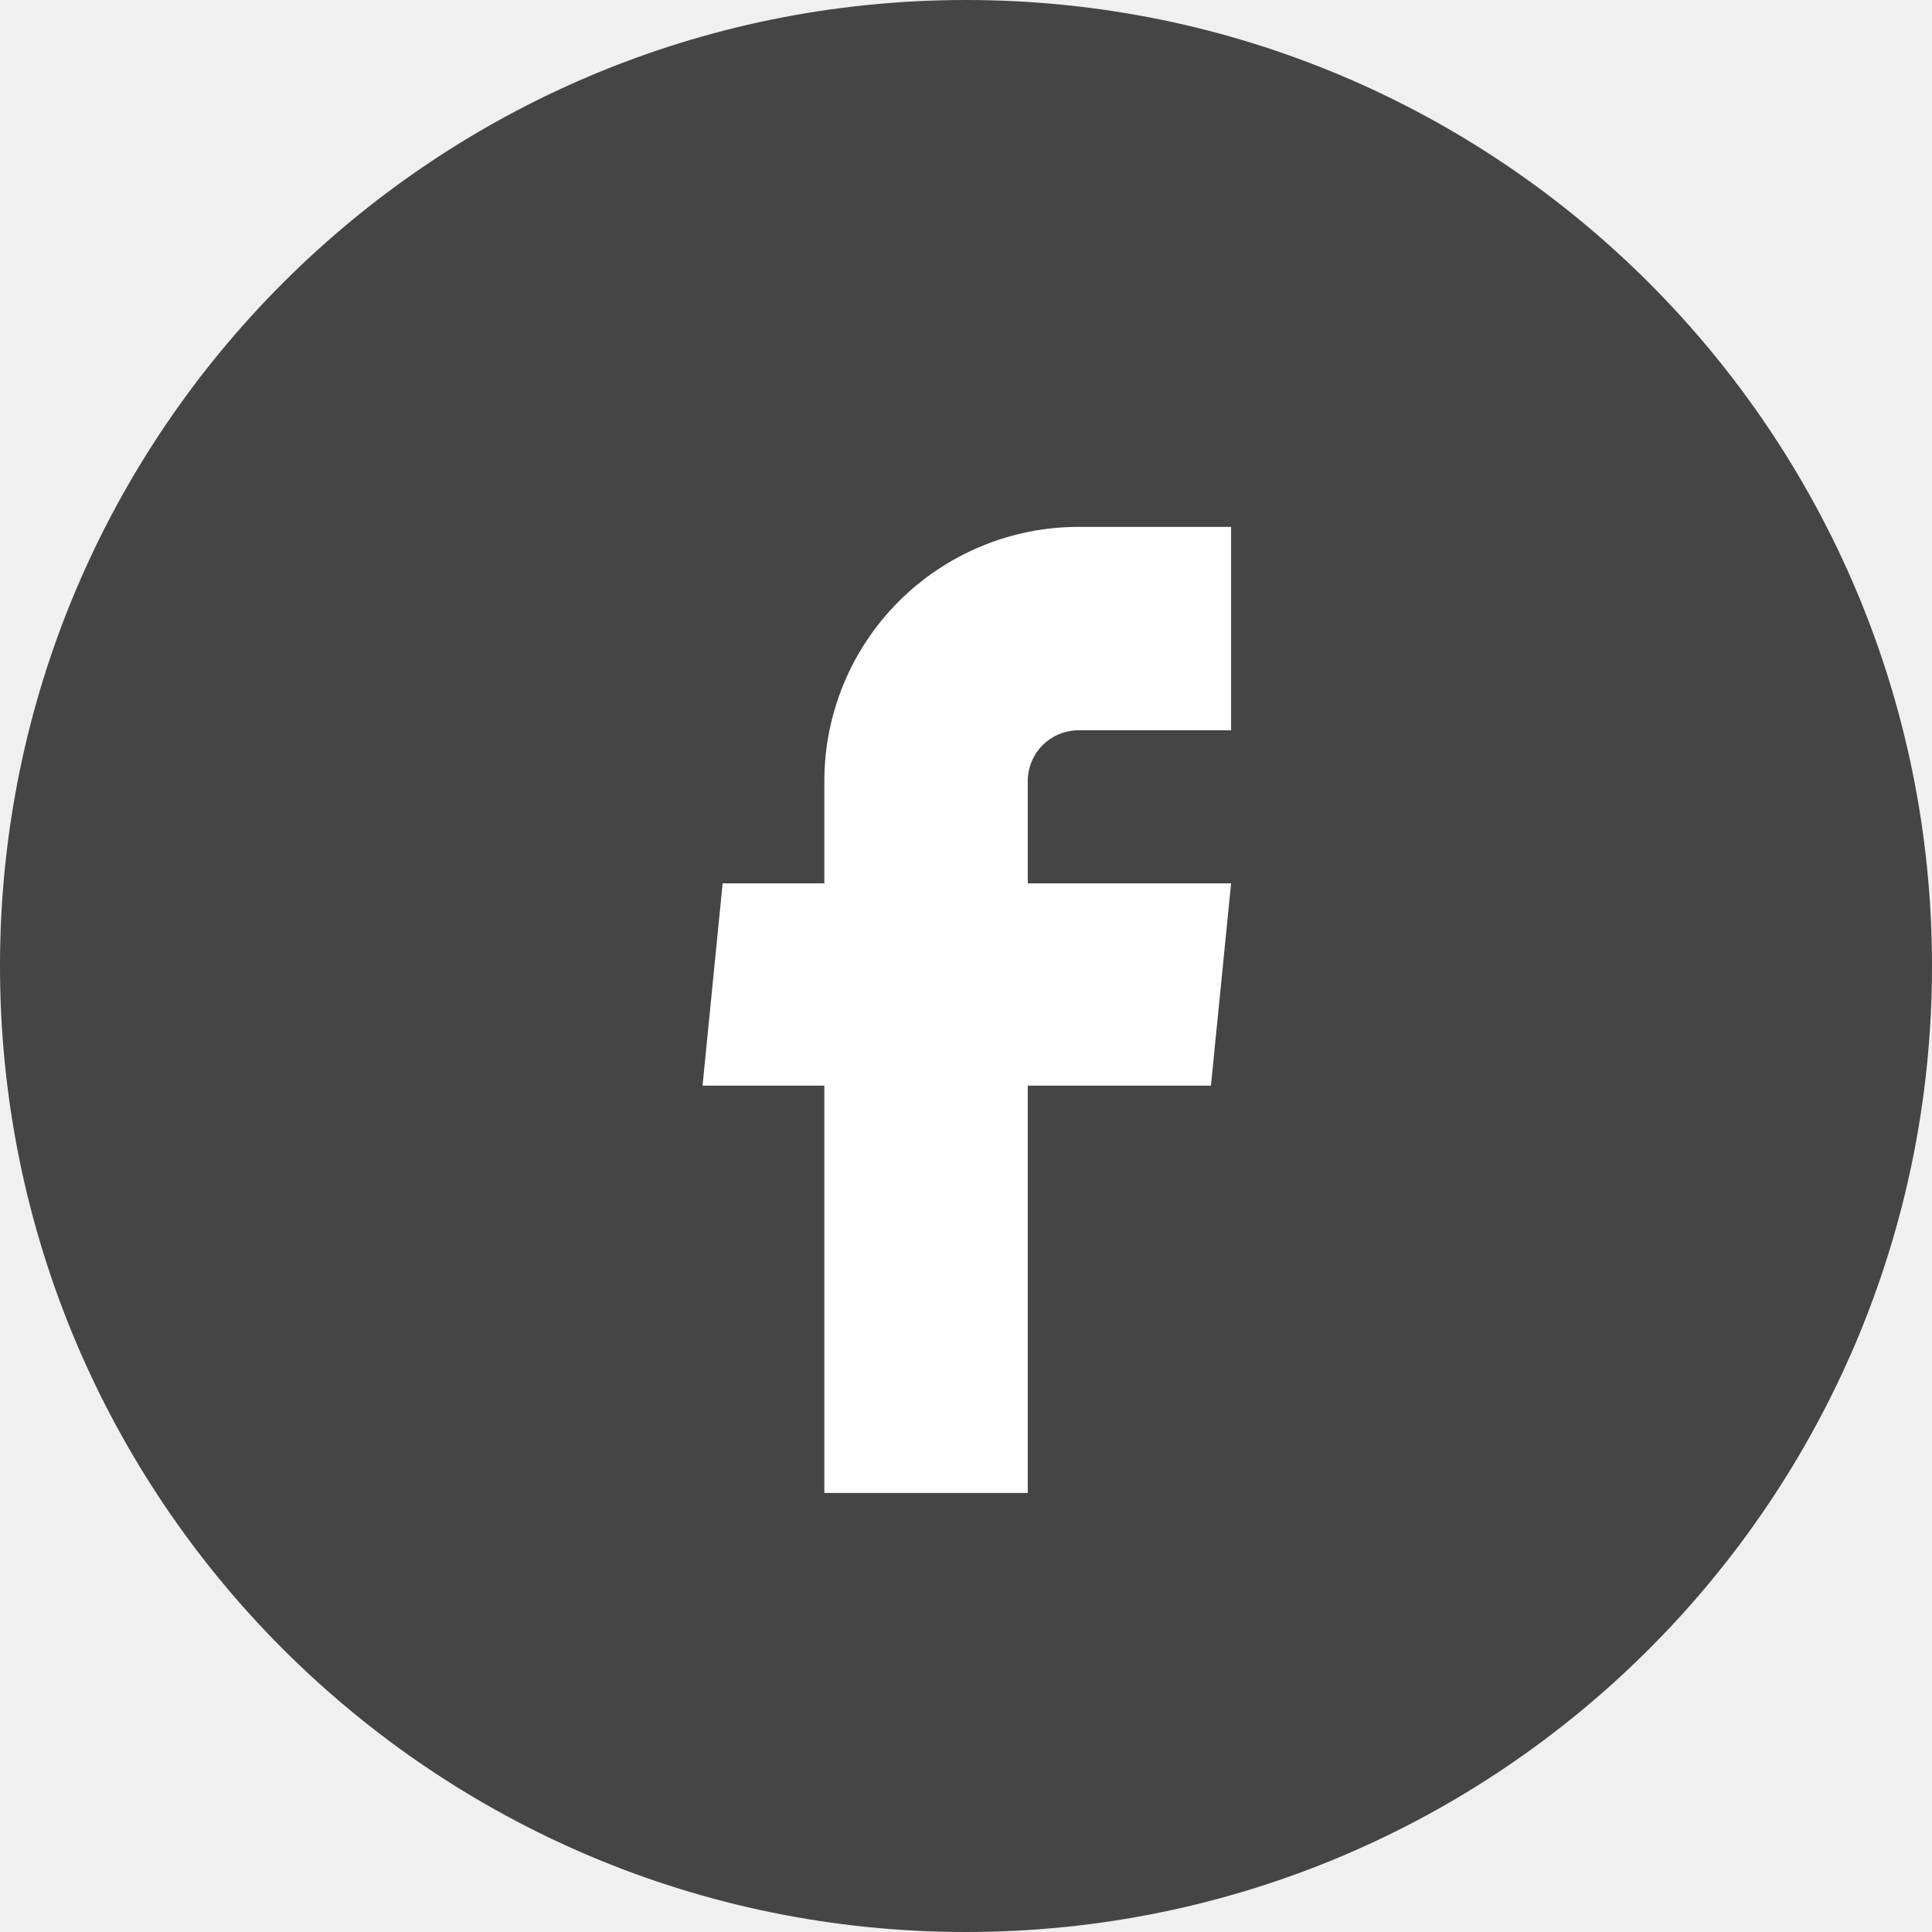
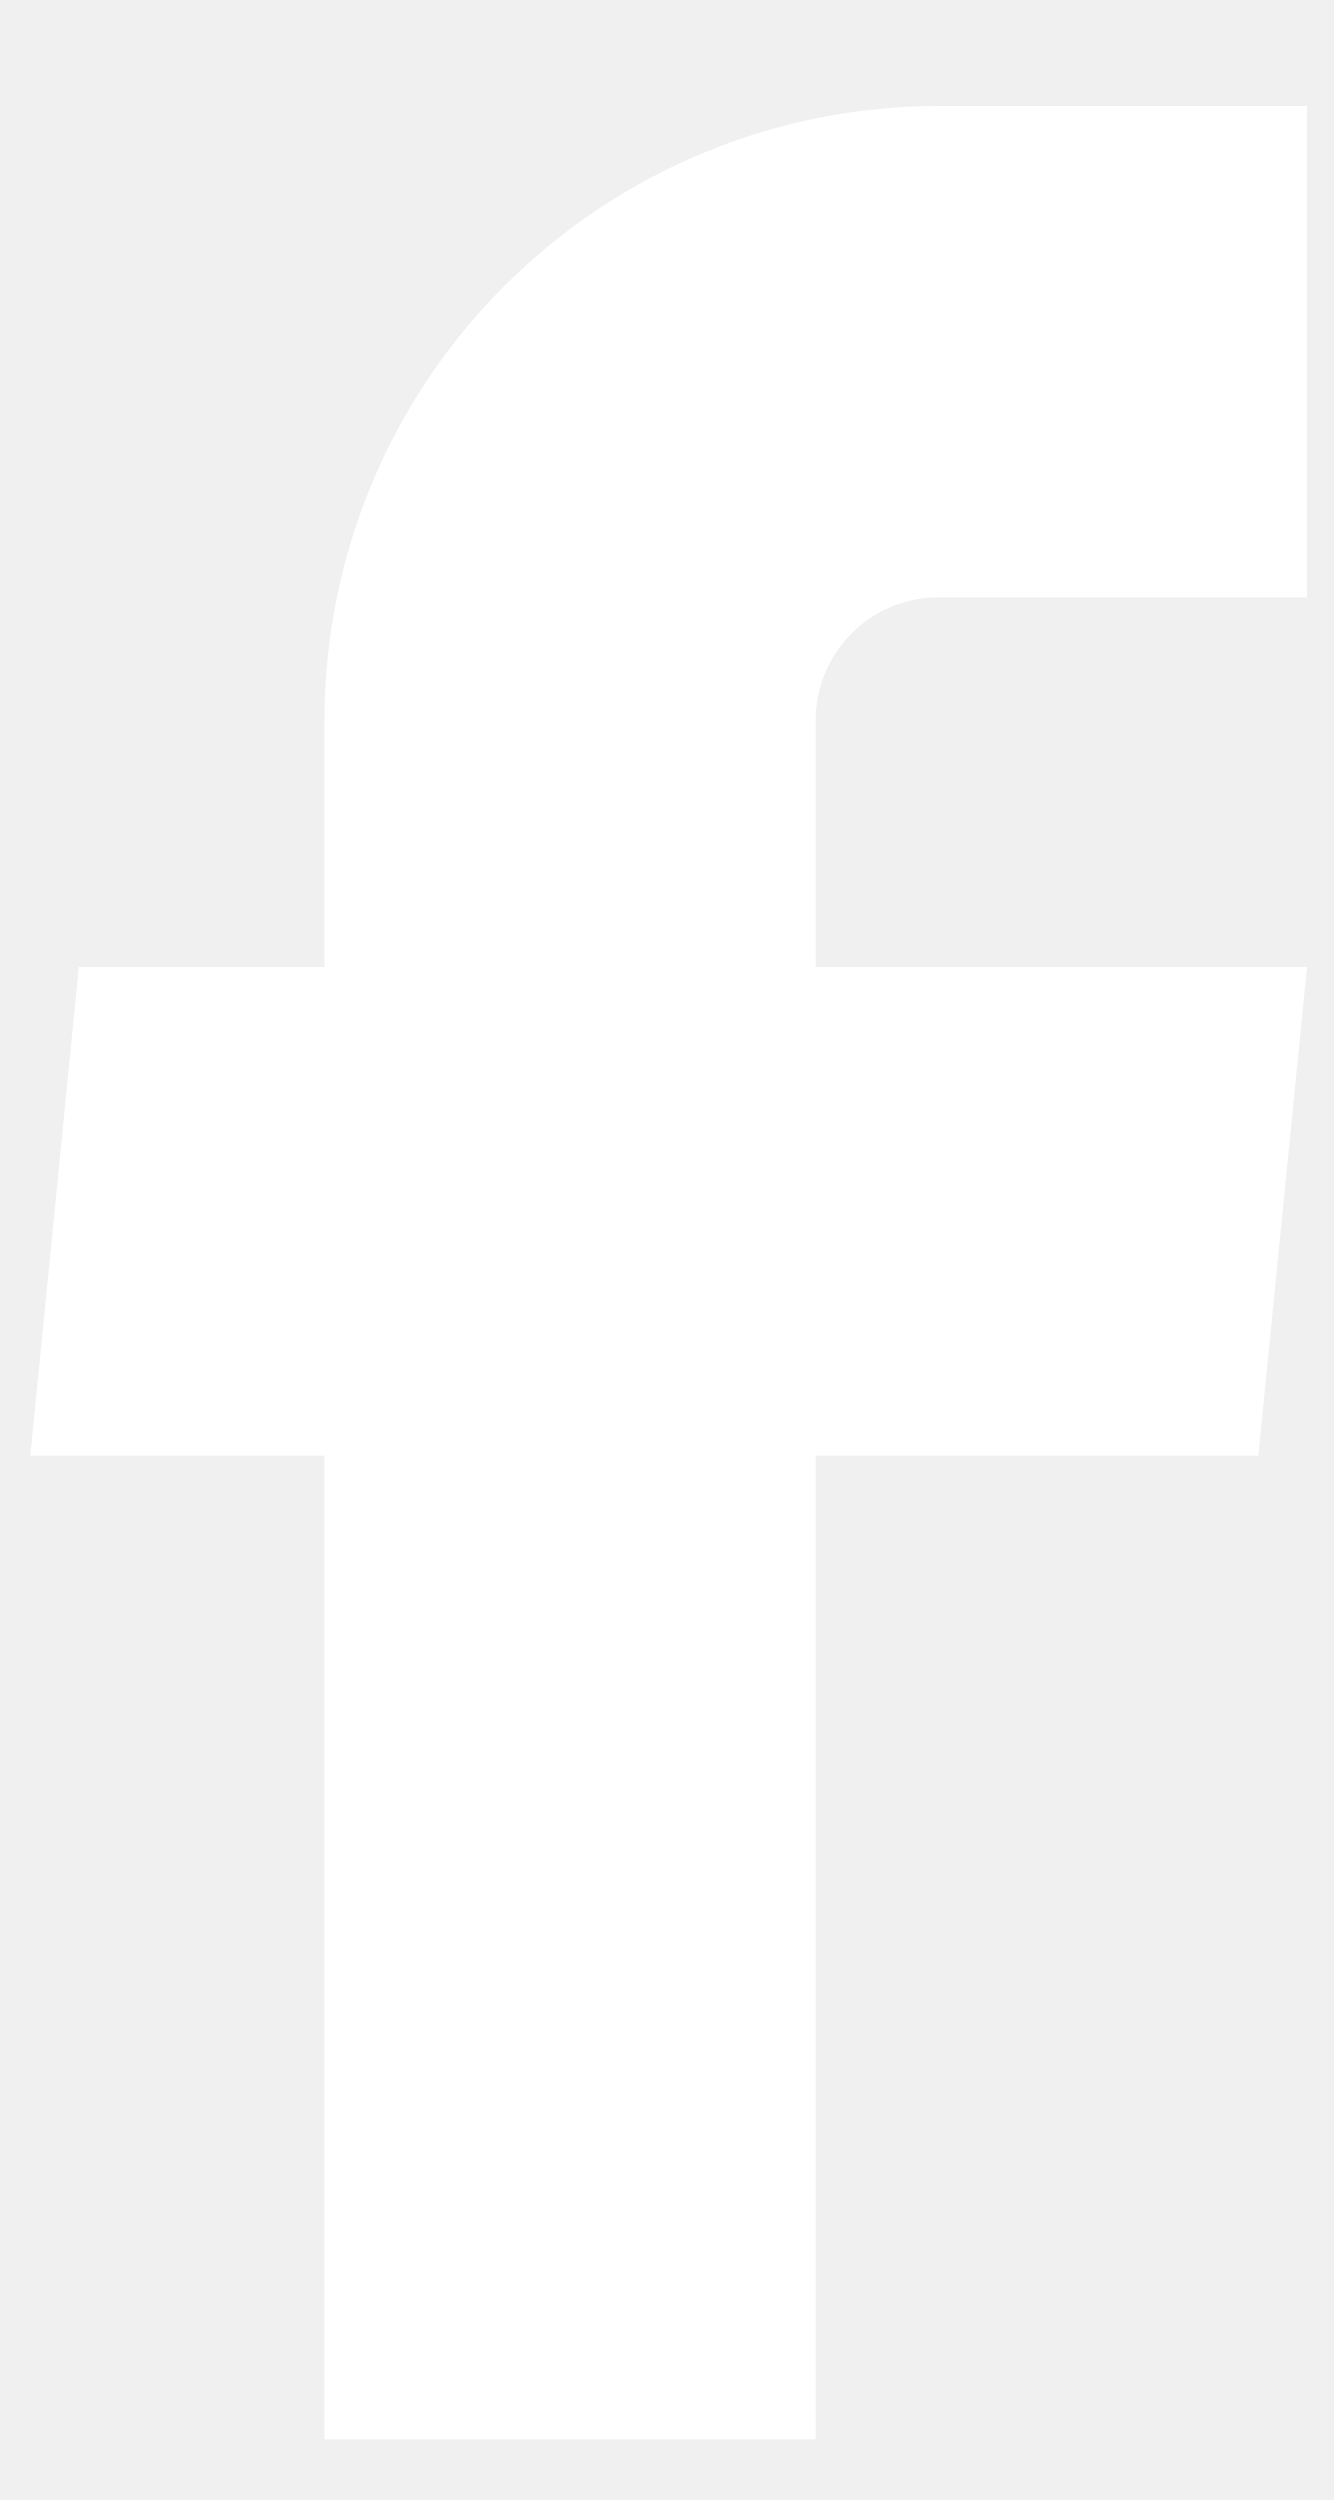
- <svg xmlns="http://www.w3.org/2000/svg" width="28" height="28" viewBox="0 0 28 28" fill="none">
-   <g id="Group 1000004876">
-     <circle id="Ellipse 11" cx="14" cy="14" r="14" fill="#454545" />
-     <path id="Vector" d="M11.947 21.637H14.895V15.734H17.55L17.842 12.802H14.895V11.321C14.895 11.125 14.972 10.938 15.11 10.8C15.248 10.662 15.436 10.584 15.631 10.584H17.842V7.636H15.631C14.654 7.636 13.717 8.025 13.026 8.716C12.335 9.406 11.947 10.344 11.947 11.321V12.802H10.473L10.182 15.734H11.947V21.637Z" fill="white" />
-   </g>
+ <svg xmlns="http://www.w3.org/2000/svg" width="8" height="15" viewBox="0 0 8 15" fill="none">
+   <path d="M1.947 14.636H4.894V8.734H7.55L7.842 5.802H4.894V4.321C4.894 4.125 4.972 3.938 5.11 3.8C5.248 3.661 5.436 3.584 5.631 3.584H7.842V0.636H5.631C4.654 0.636 3.717 1.025 3.026 1.716C2.335 2.406 1.947 3.344 1.947 4.321V5.802H0.473L0.182 8.734H1.947V14.636Z" fill="white" />
</svg>
